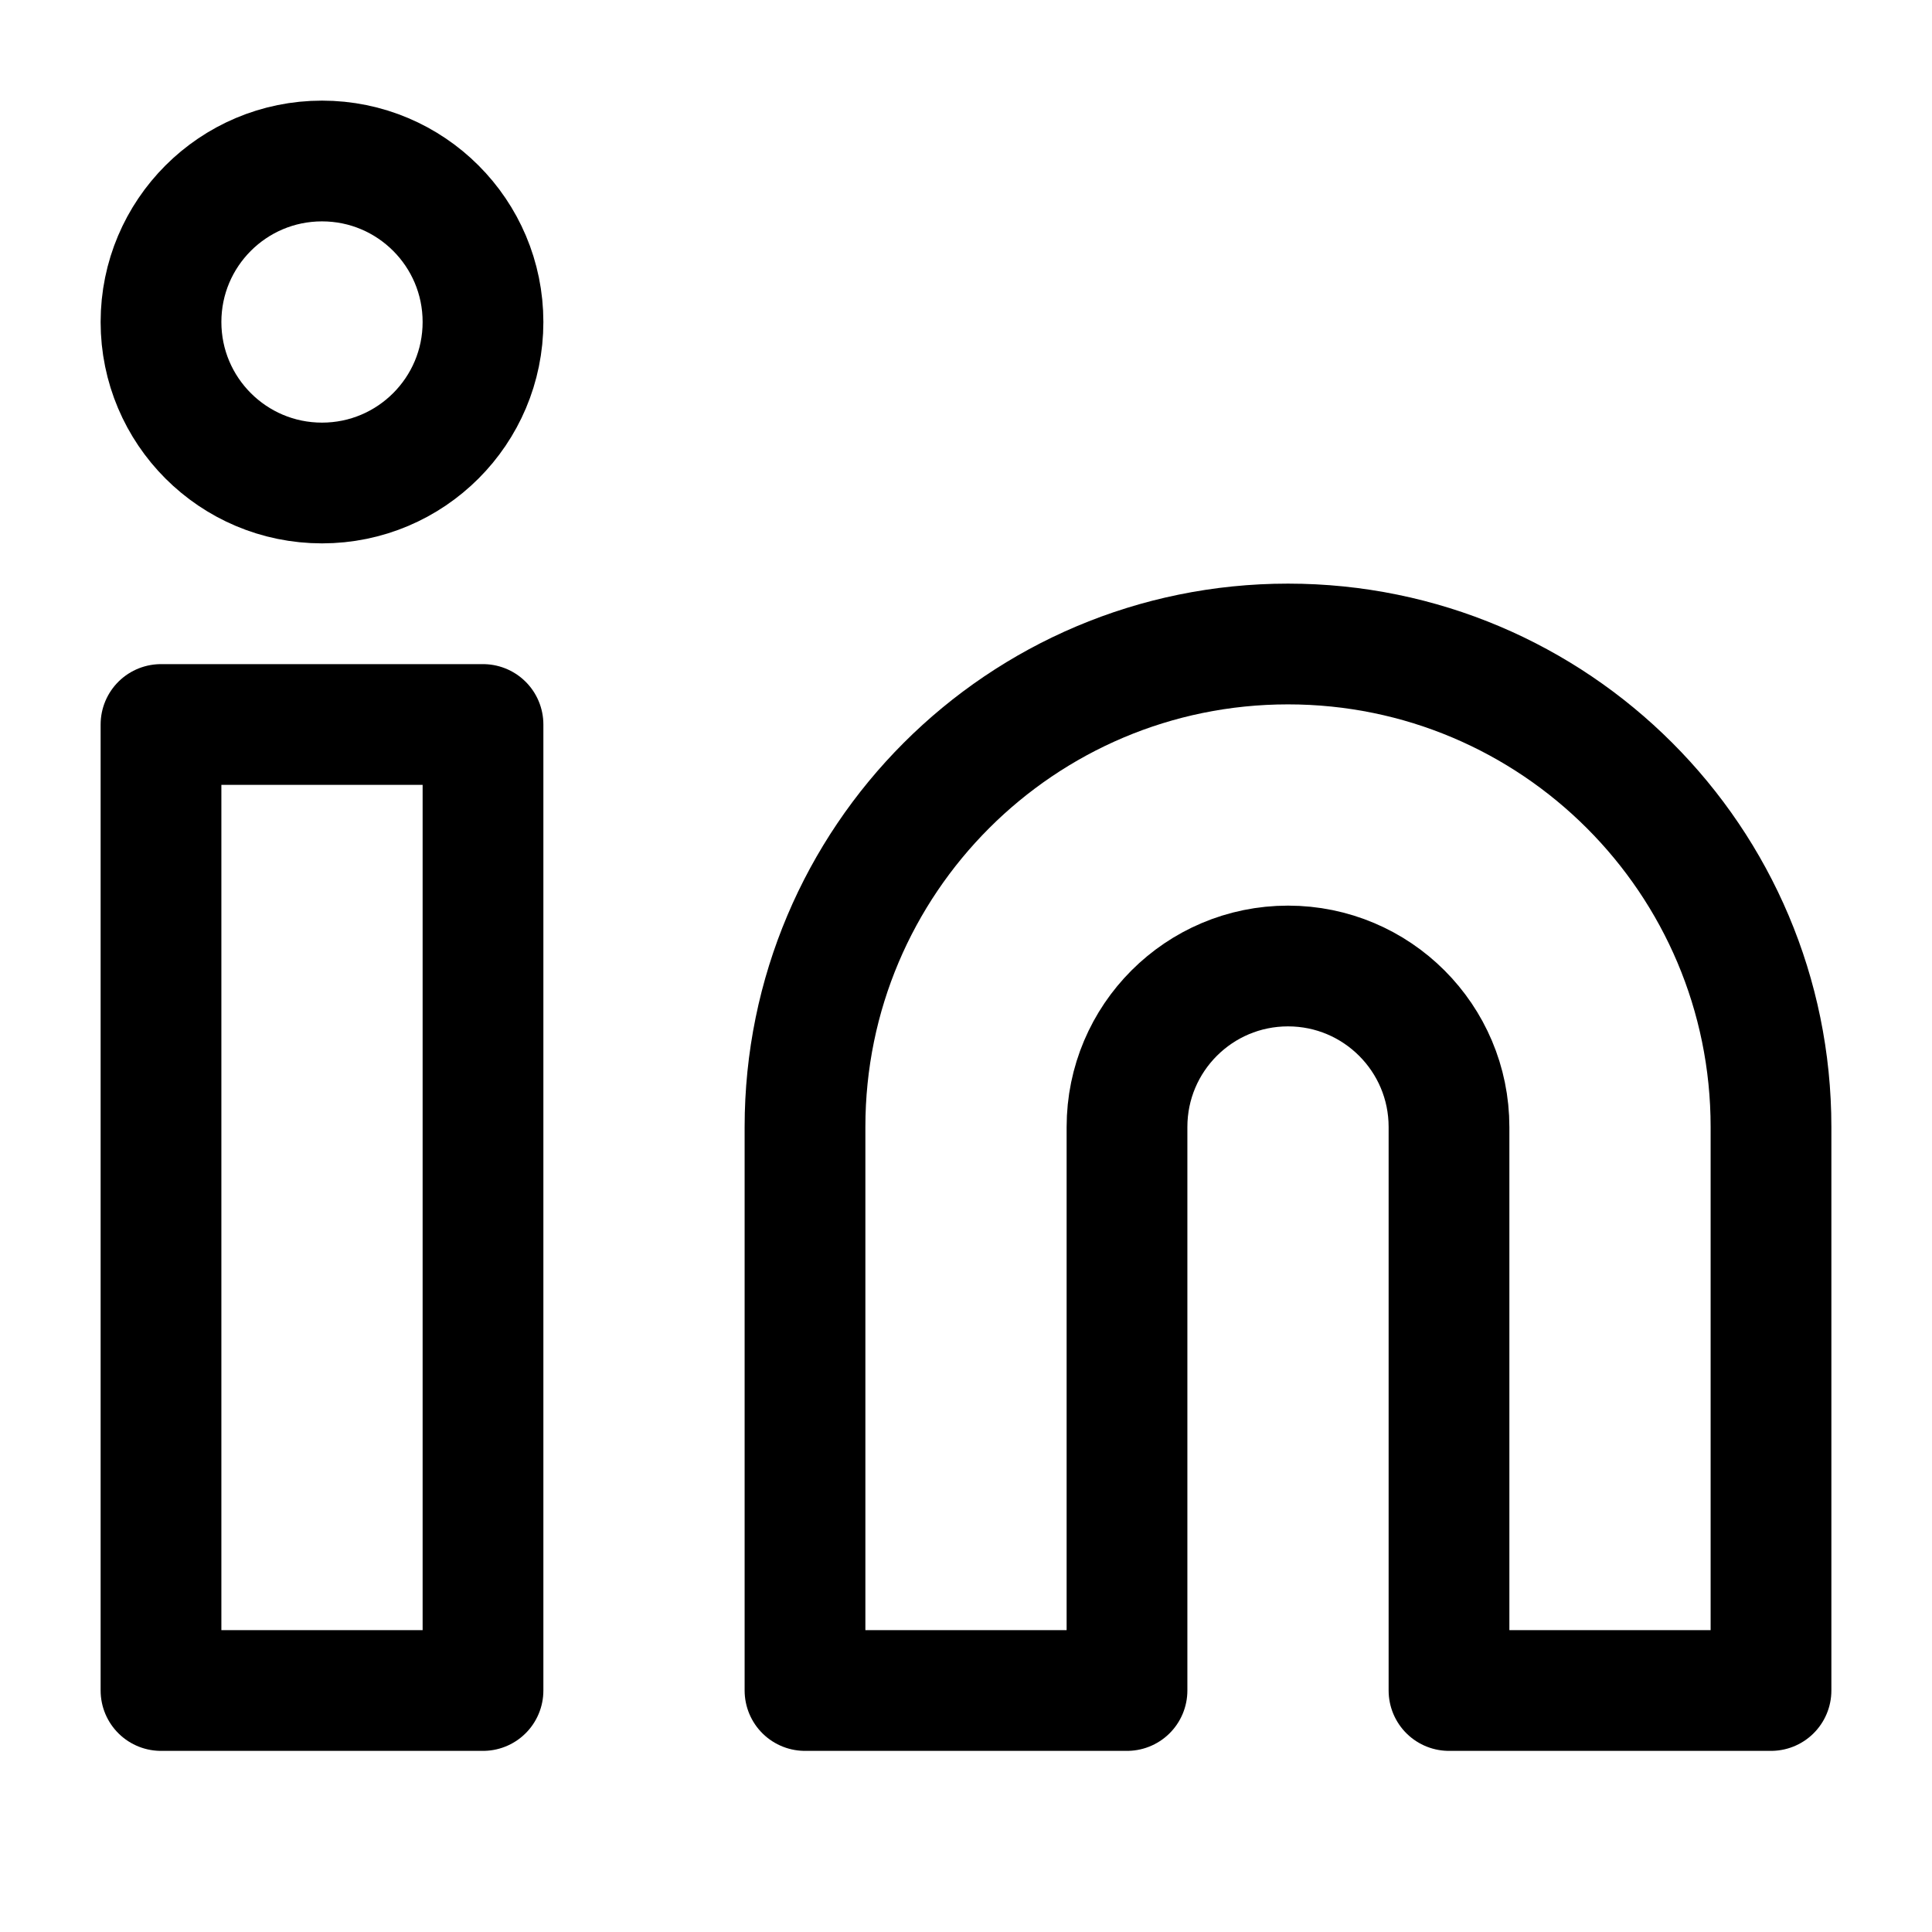
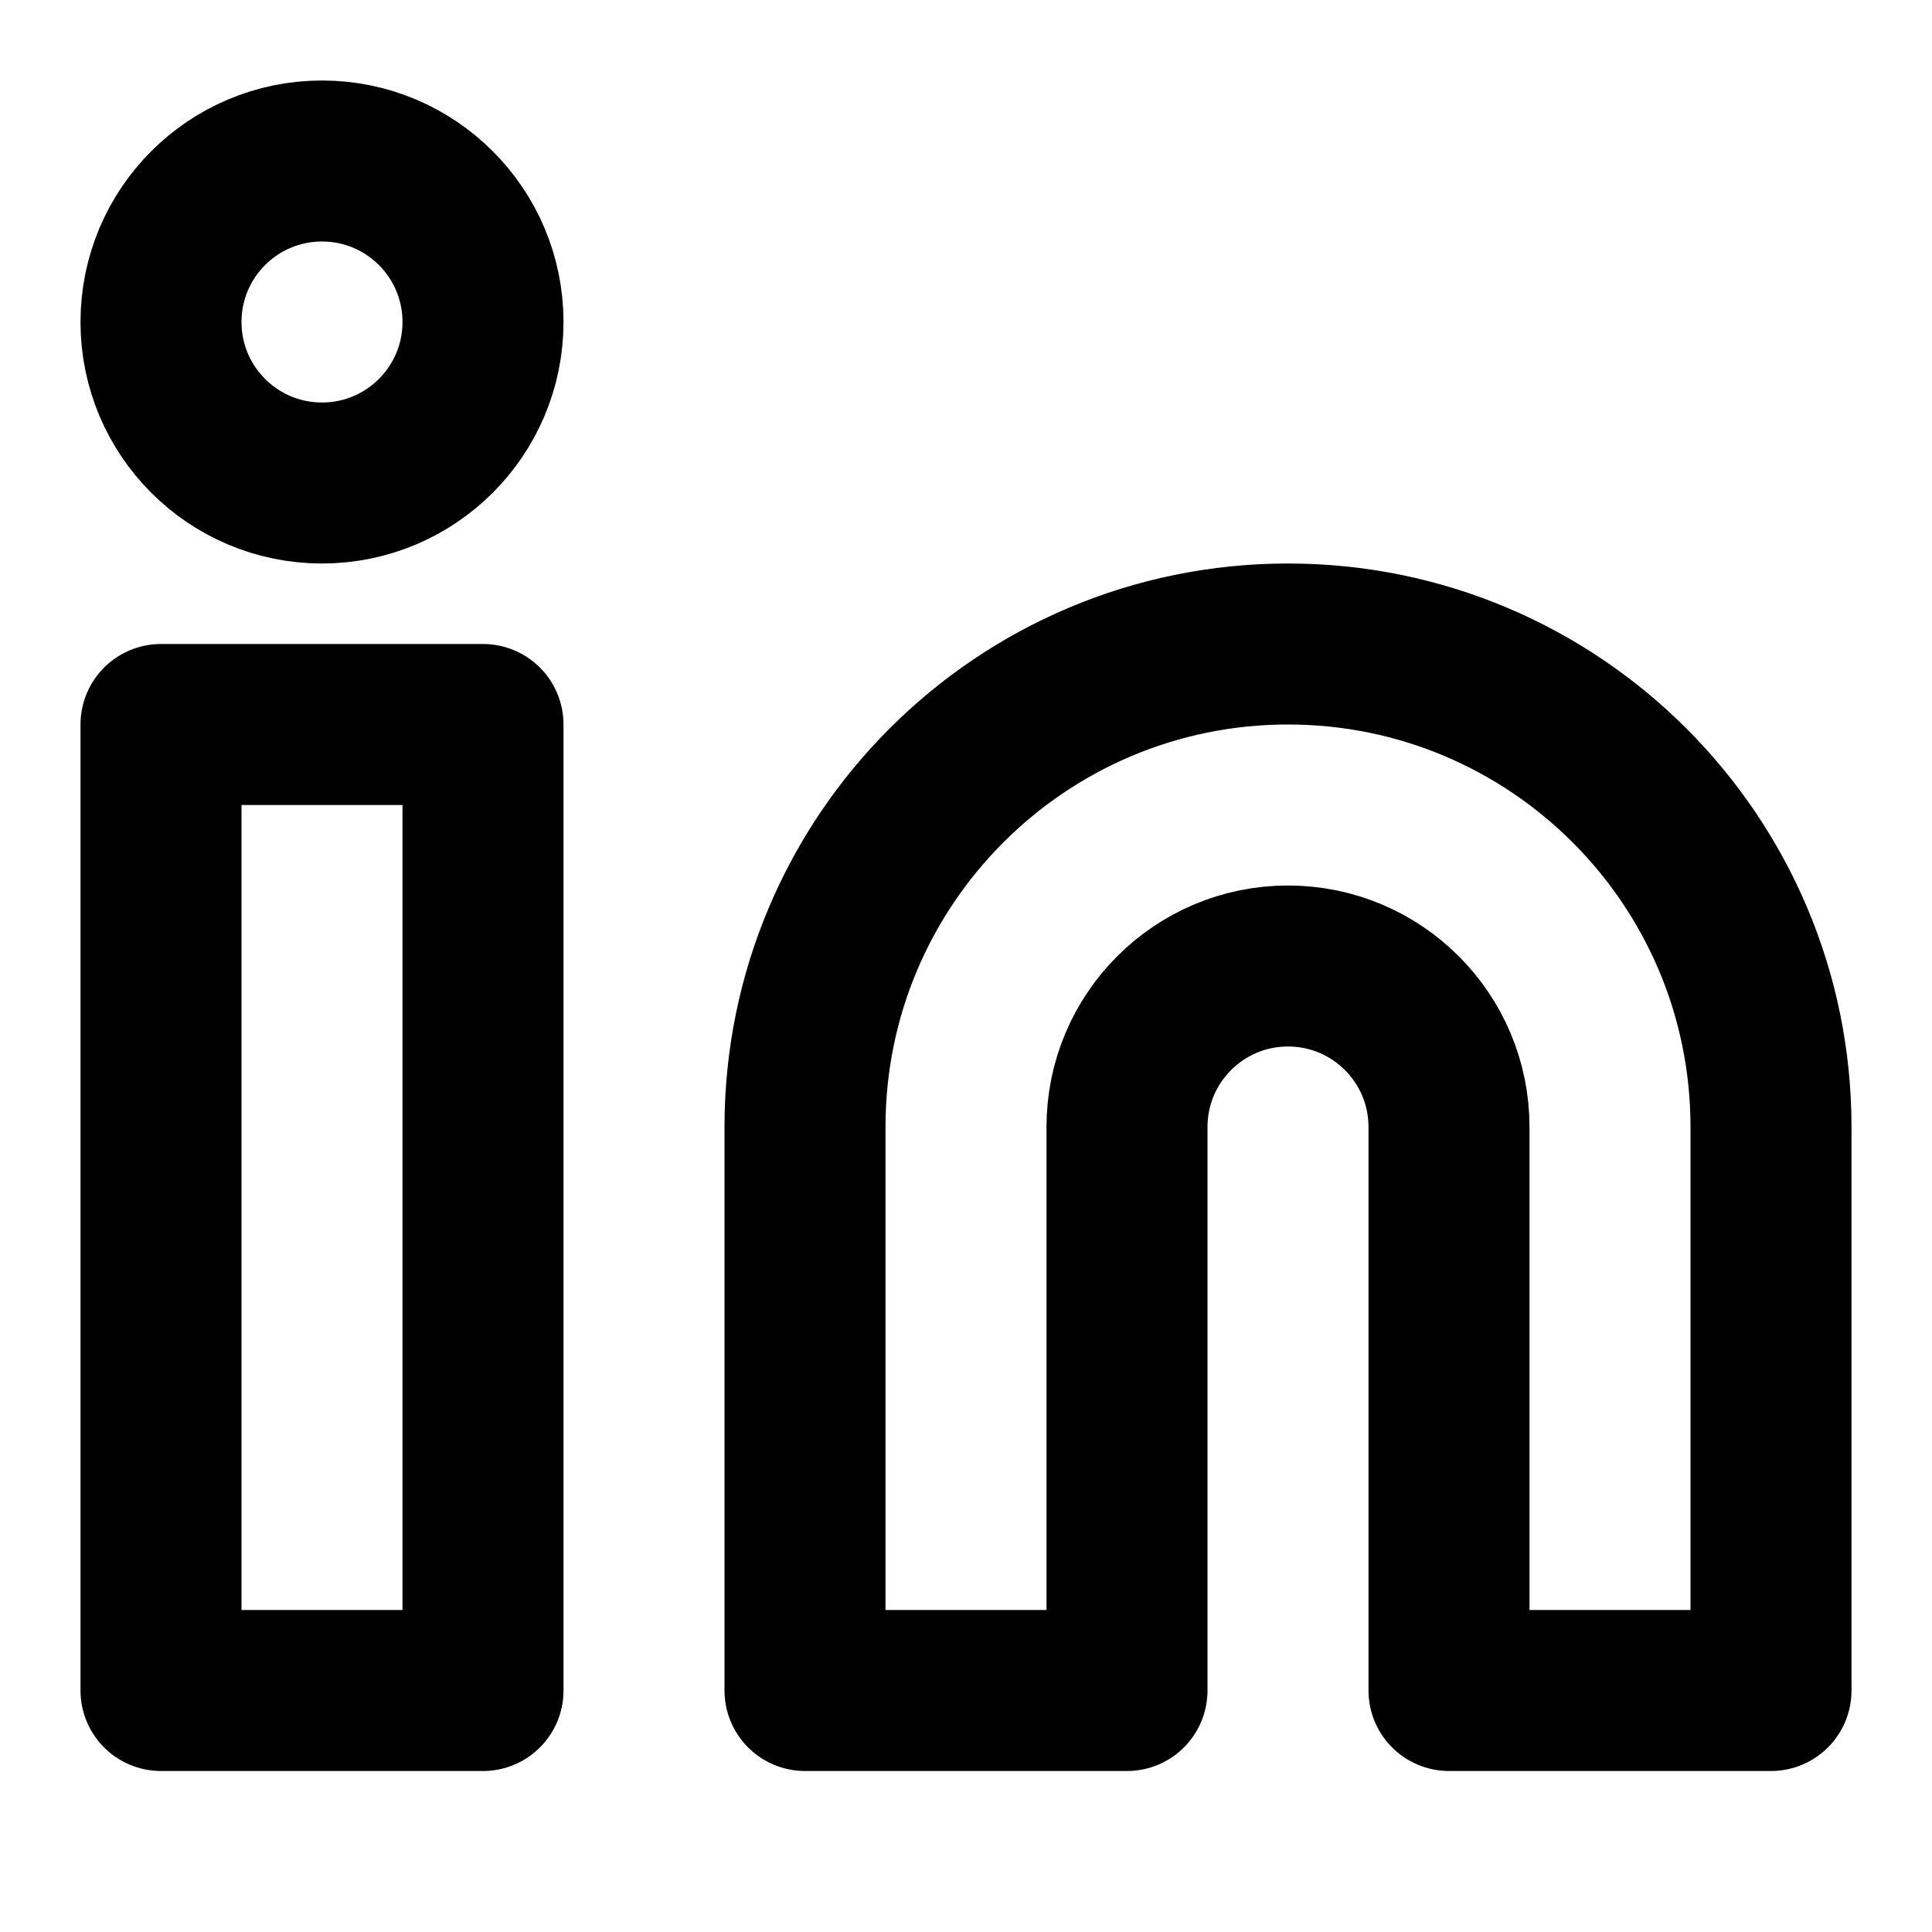
- <svg xmlns="http://www.w3.org/2000/svg" width="24" height="24" viewBox="0 0 24 24" fill="none" stroke="currentColor" stroke-width="1.5" stroke-linecap="round" stroke-linejoin="round" class="lucide lucide-linkedin">
+ <svg xmlns="http://www.w3.org/2000/svg" width="24" height="24" viewBox="0 0 24 24" fill="none" stroke="currentColor" stroke-width="2" stroke-linecap="round" stroke-linejoin="round" class="lucide lucide-linkedin">
  <path d="M16 8a6 6 0 0 1 6 6v7h-4v-7a2 2 0 0 0-2-2 2 2 0 0 0-2 2v7h-4v-7a6 6 0 0 1 6-6z" />
  <rect width="4" height="12" x="2" y="9" />
  <circle cx="4" cy="4" r="2" />
</svg>
